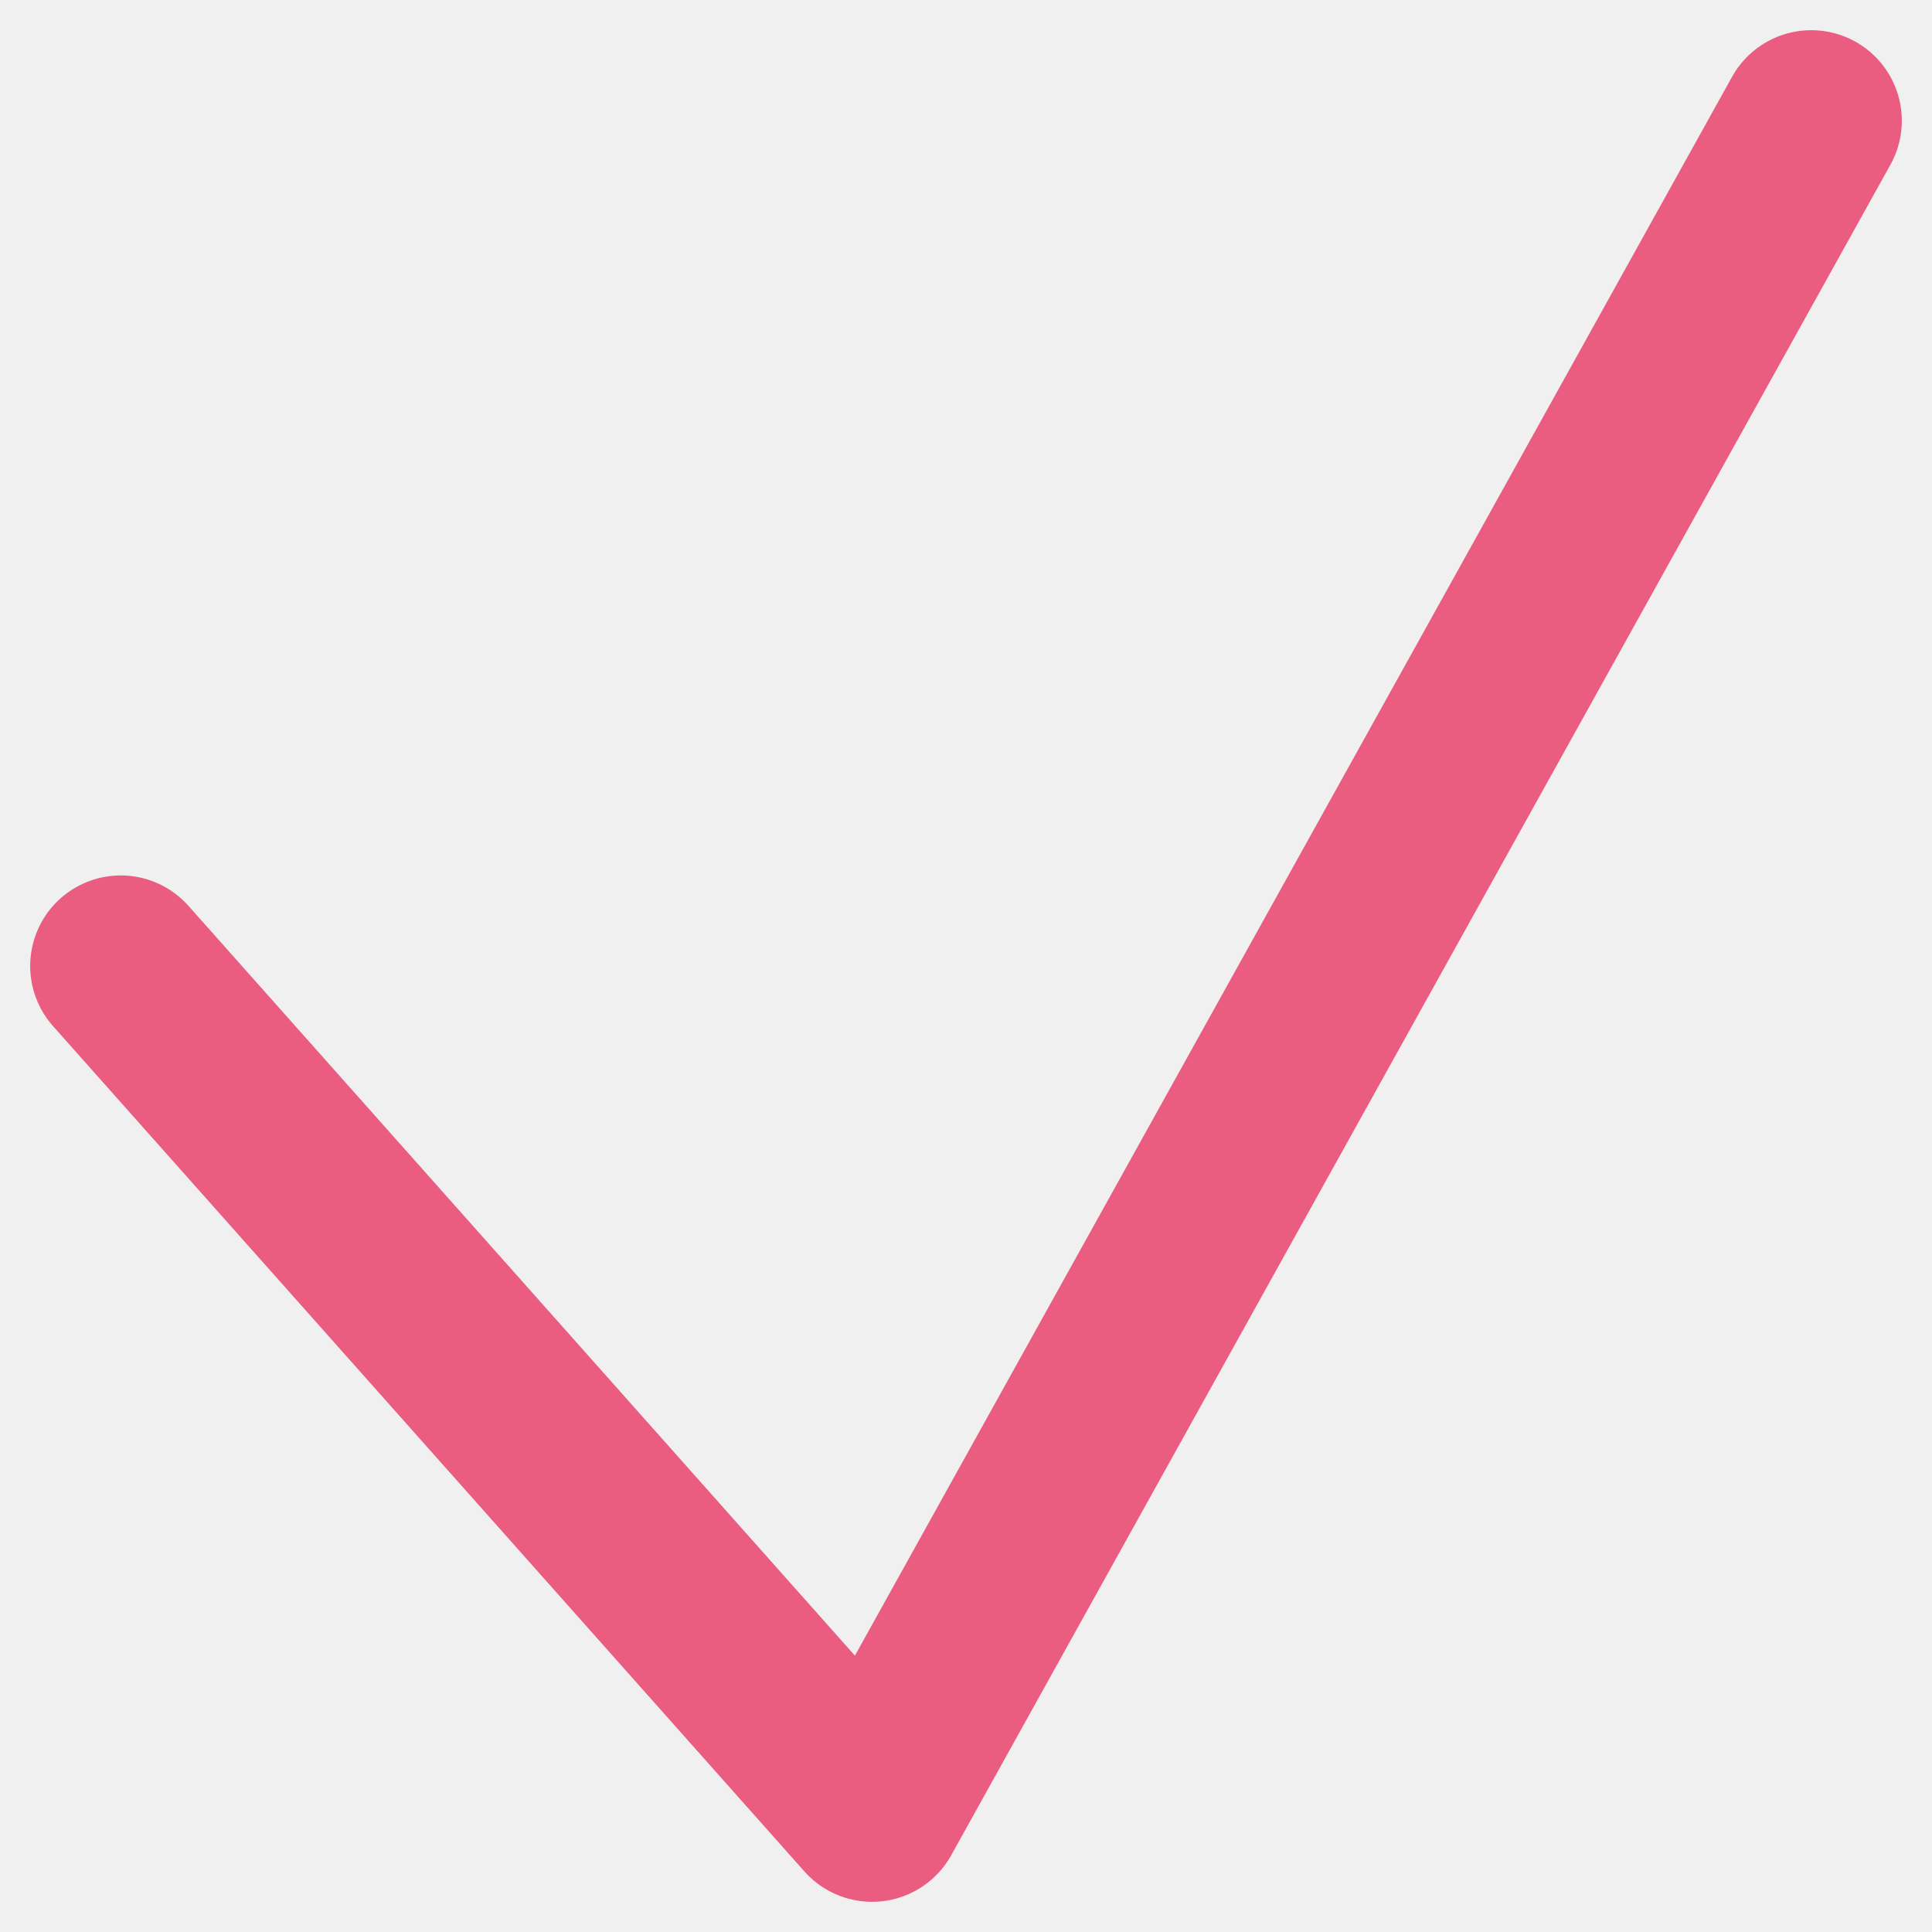
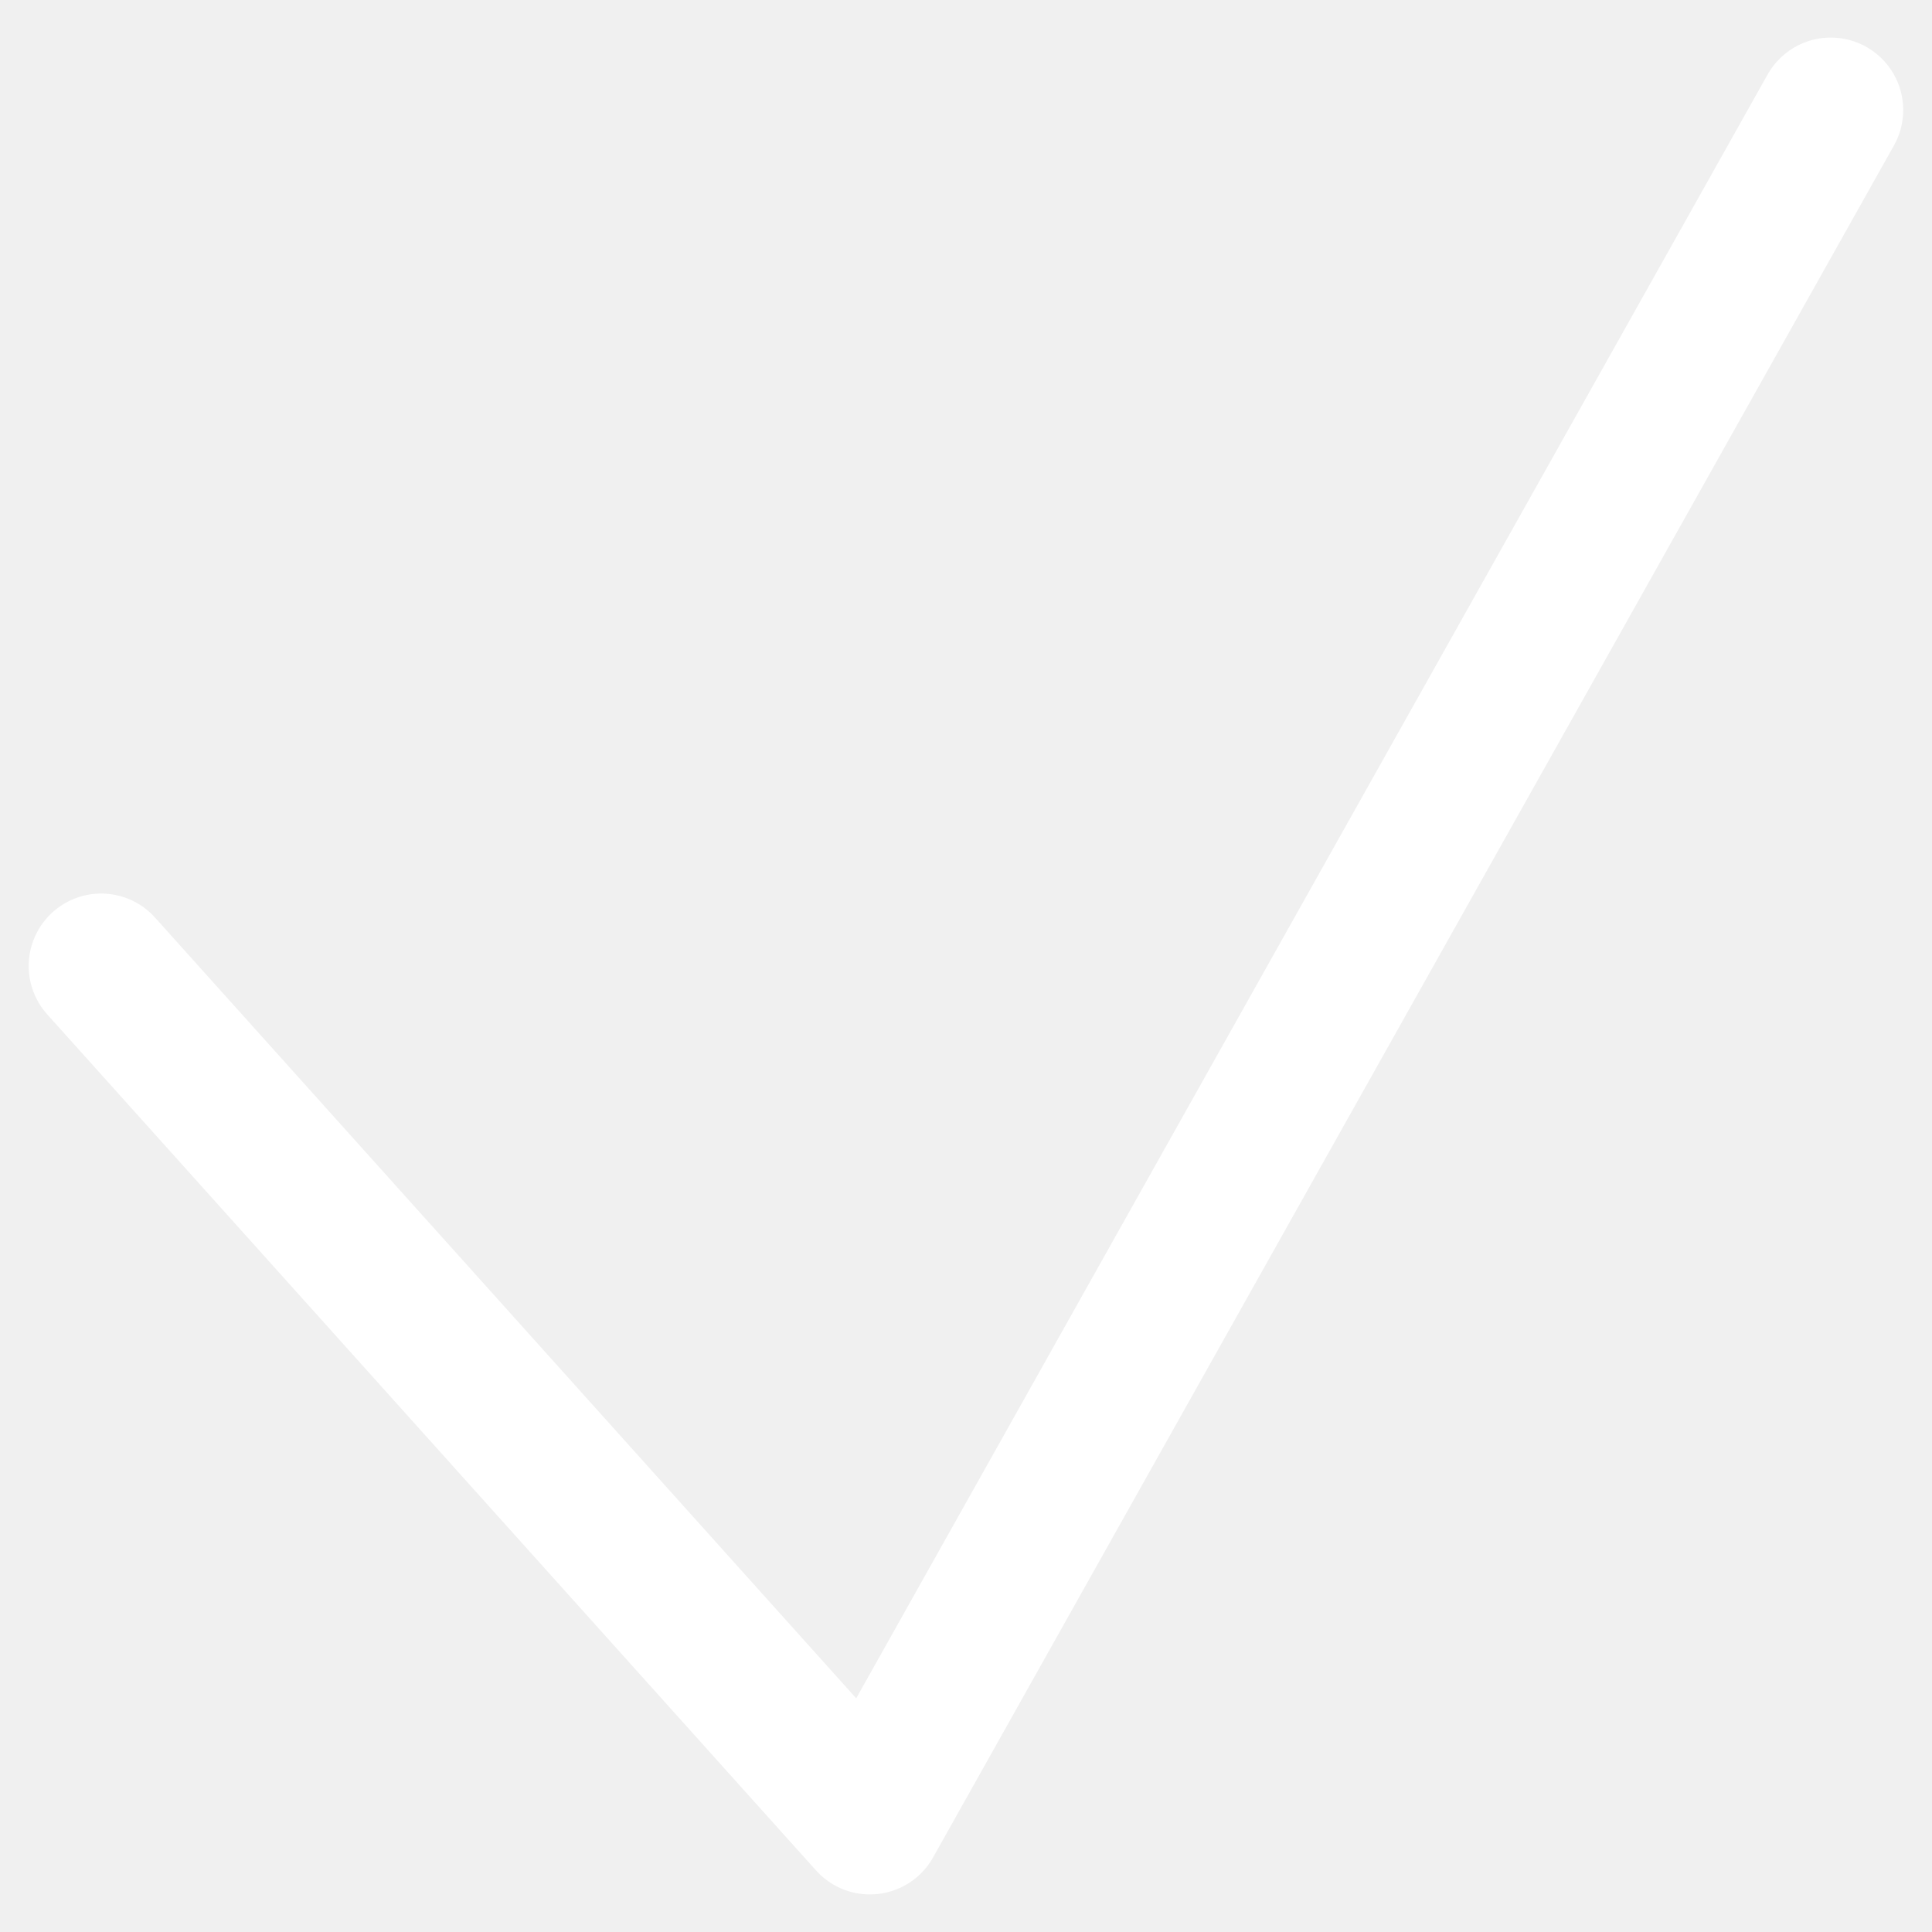
- <svg xmlns="http://www.w3.org/2000/svg" width="16" height="16" viewBox="0 0 16 16" fill="none">
-   <path d="M1 8L7.222 15L15 1" stroke="#EA5D80" stroke-width="1.5" stroke-linecap="round" stroke-linejoin="round" />
+ <svg xmlns="http://www.w3.org/2000/svg" width="20" height="20" viewBox="0 0 20 20" fill="none">
+   <path d="M1.047 10L9.005 18.861L18.952 1.139" stroke="white" stroke-width="1.5" stroke-linecap="round" stroke-linejoin="round" />
</svg>
